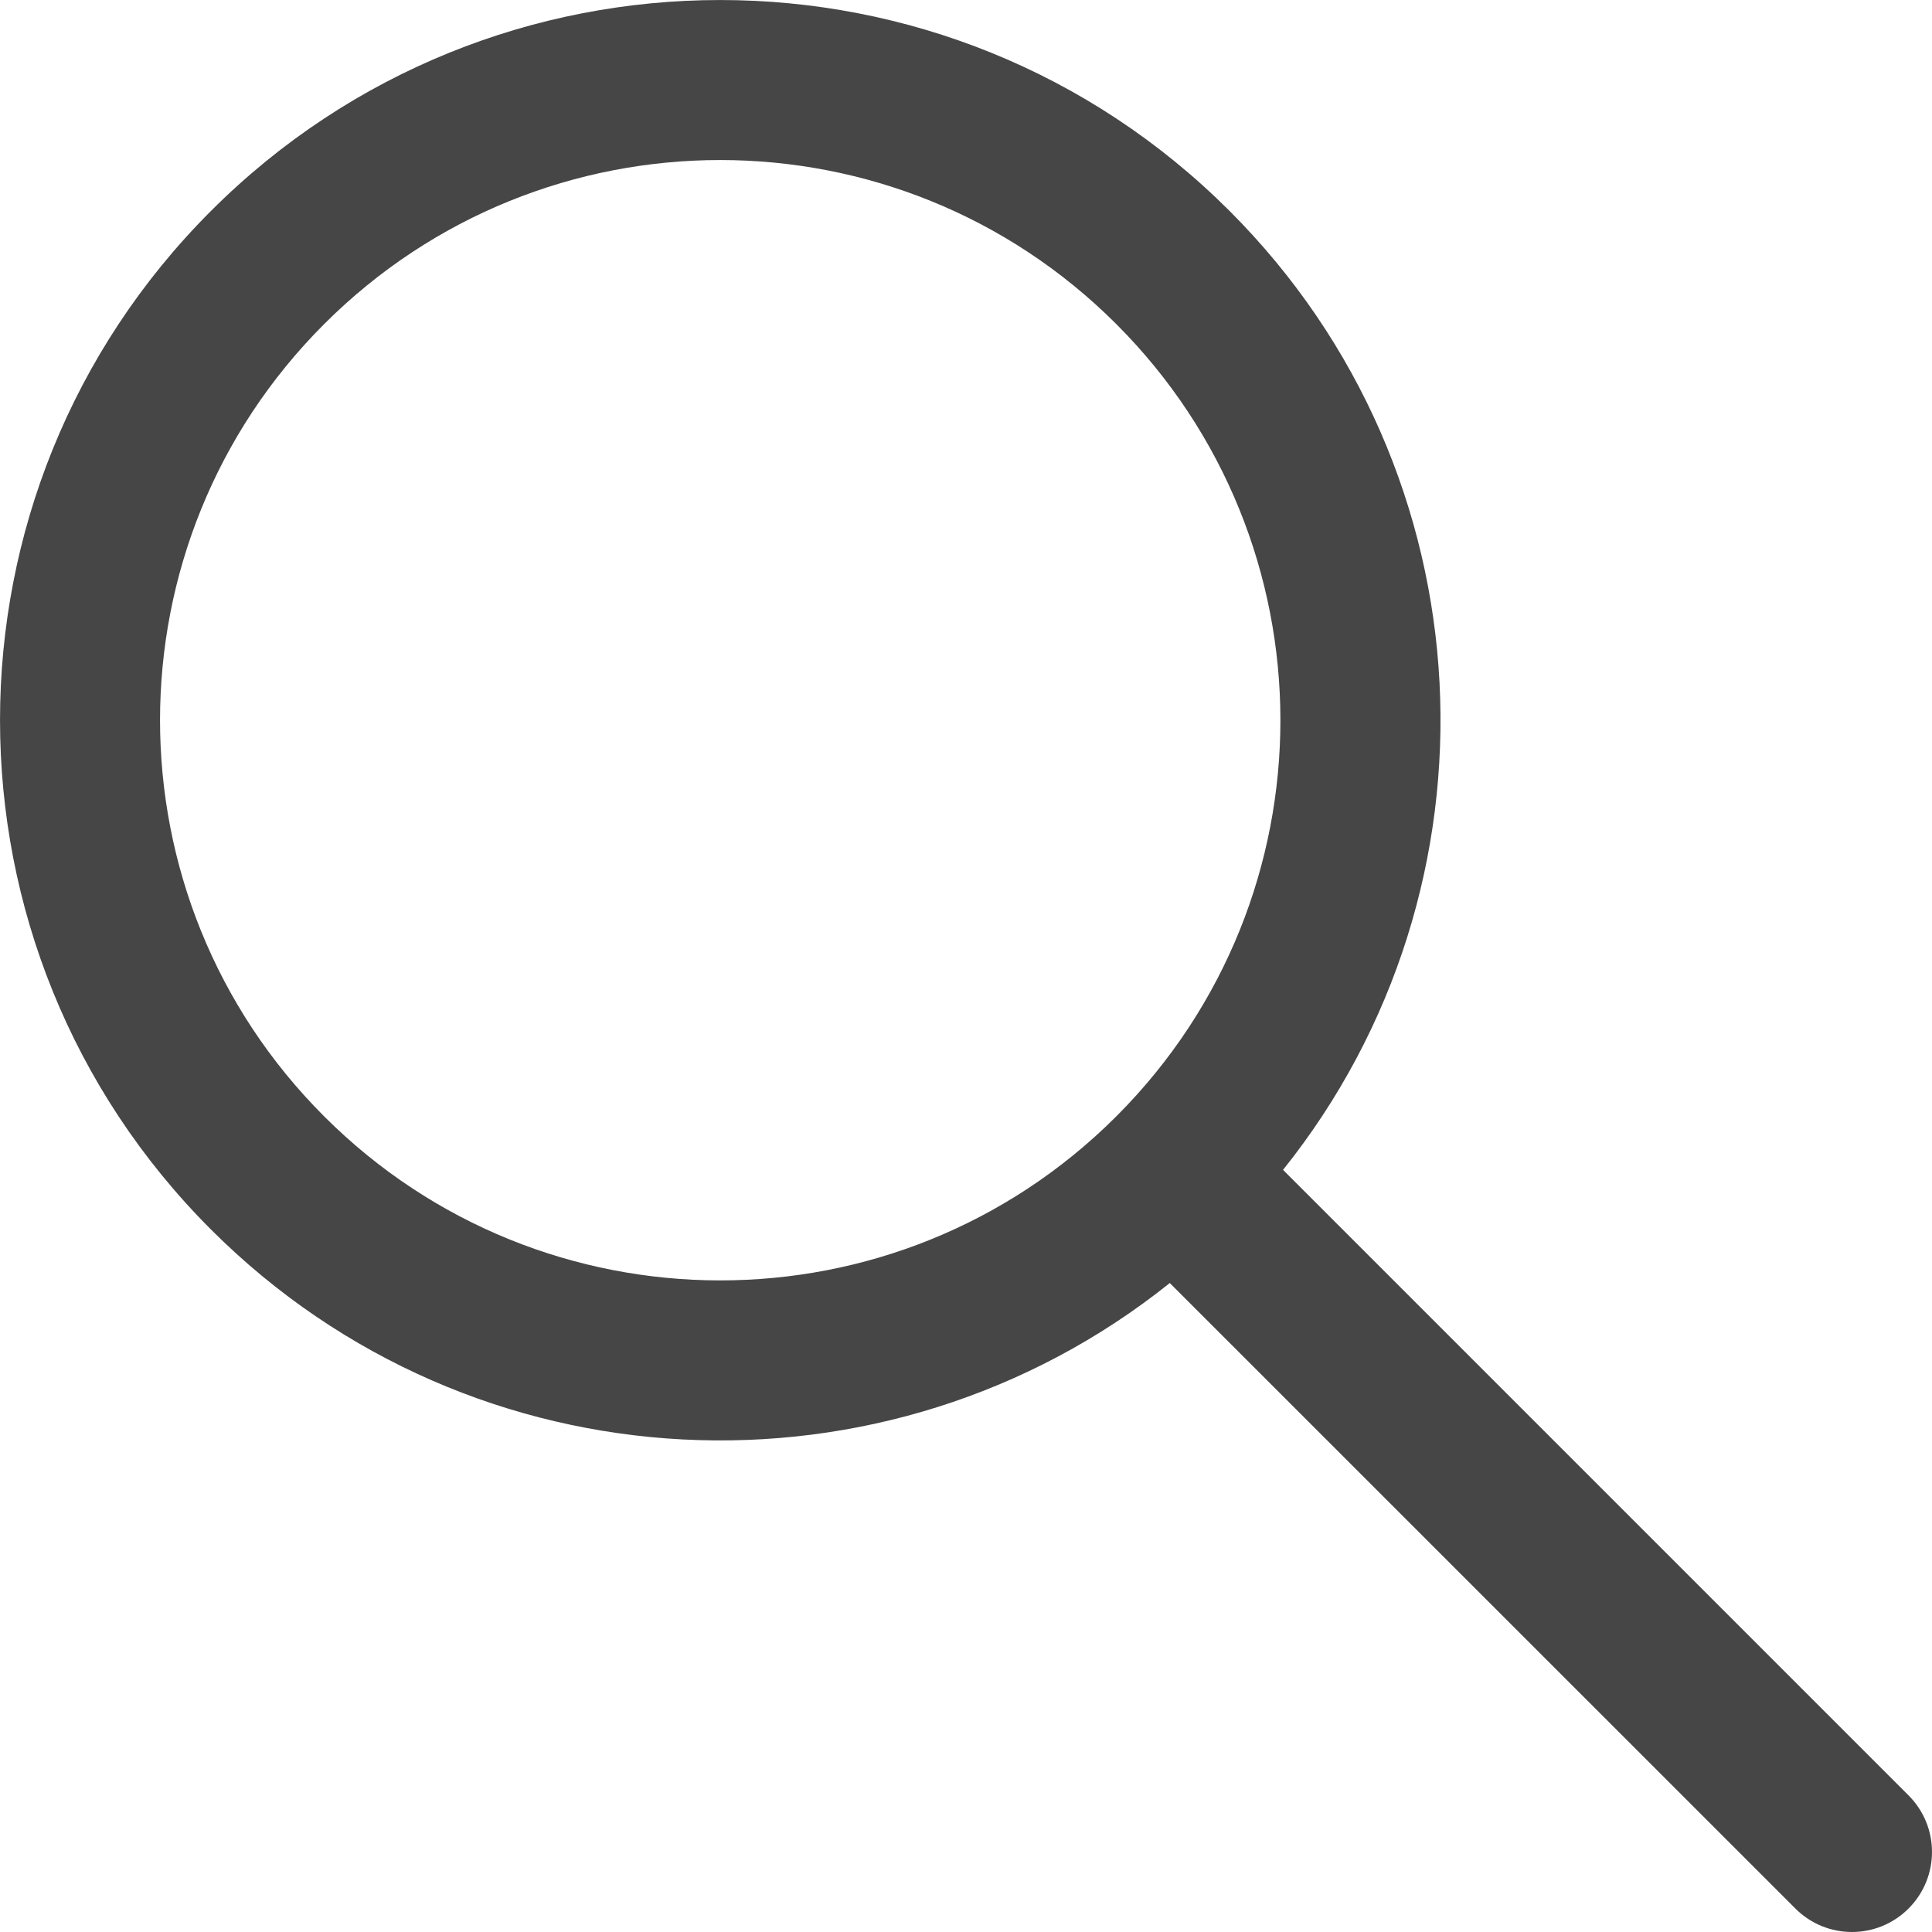
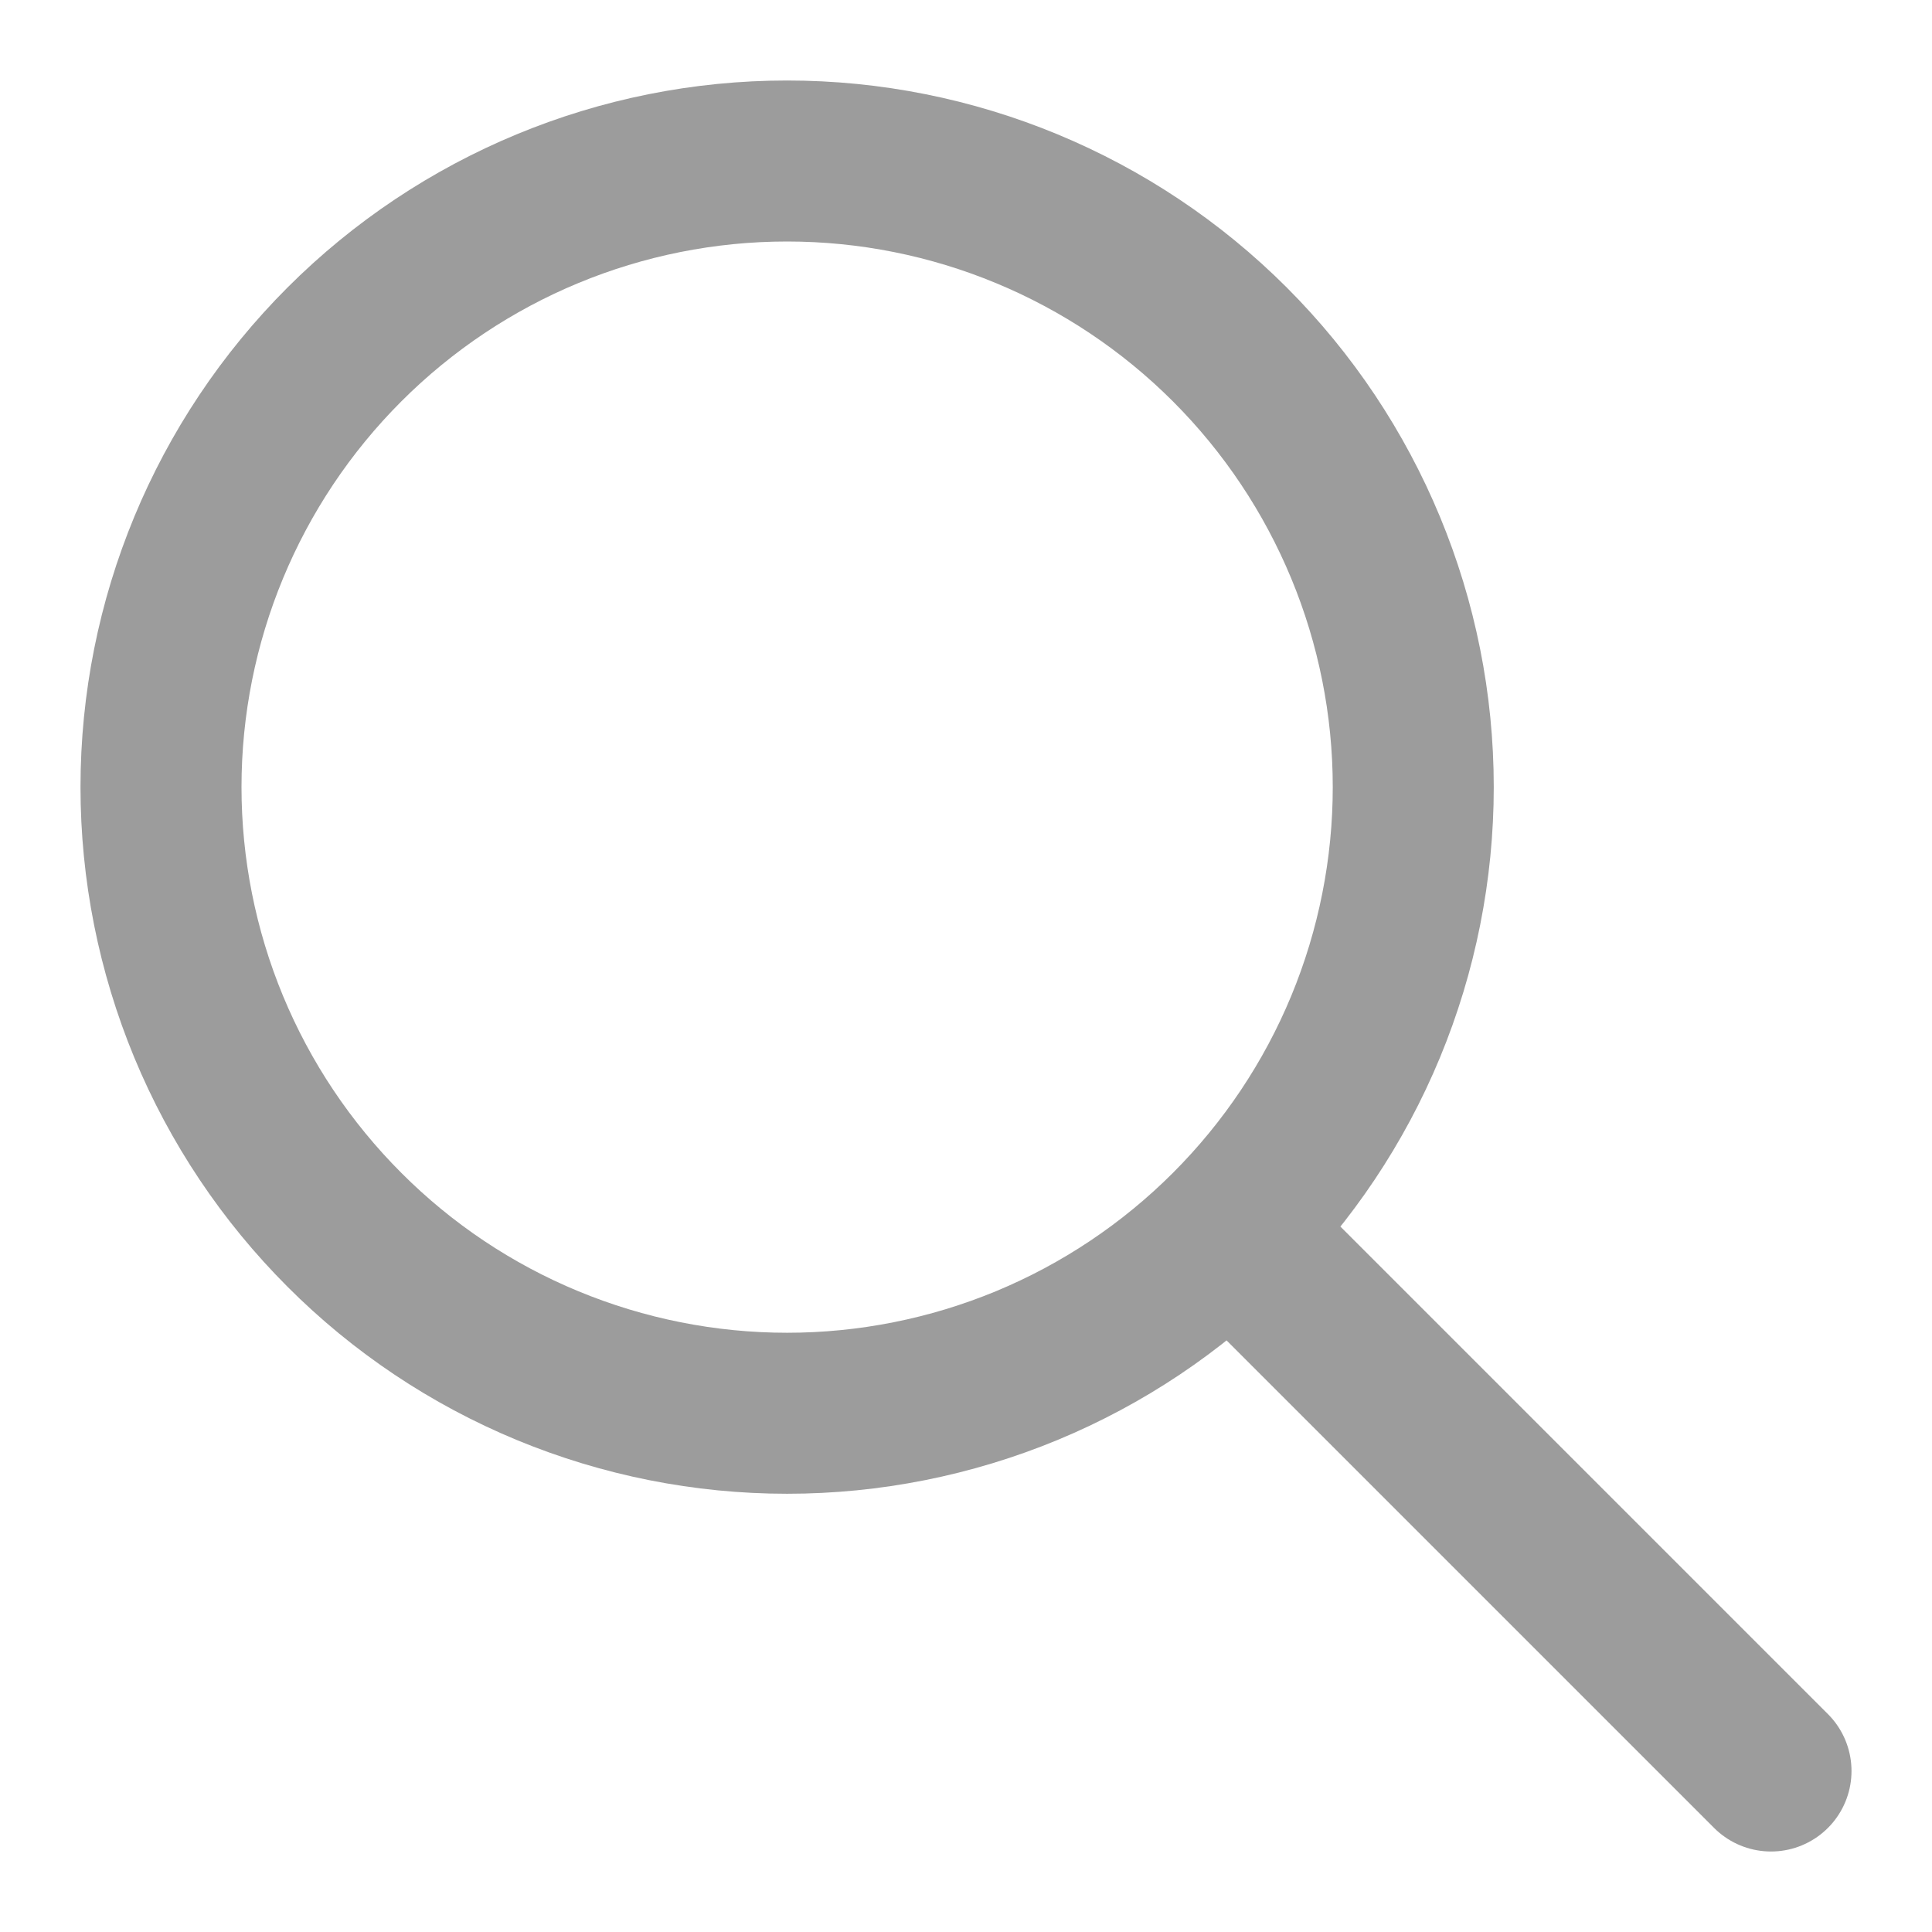
- <svg xmlns="http://www.w3.org/2000/svg" width="21" height="21" viewBox="0 0 21 21" fill="none">
-   <path fill-rule="evenodd" clip-rule="evenodd" d="M12.715 13.946C9.642 16.407 5.142 16.213 2.293 13.364C-0.764 10.307 -0.764 5.35 2.293 2.293C5.35 -0.764 10.307 -0.764 13.365 2.293C16.214 5.142 16.408 9.642 13.946 12.716L20.745 19.515C21.085 19.855 21.085 20.405 20.745 20.745C20.405 21.085 19.855 21.085 19.515 20.745L12.715 13.946ZM12.125 12.143C12.128 12.14 12.131 12.137 12.134 12.134C12.137 12.131 12.14 12.128 12.143 12.125C14.512 9.747 14.509 5.898 12.134 3.523C9.756 1.145 5.901 1.145 3.523 3.523C1.145 5.901 1.145 9.756 3.523 12.134C5.898 14.509 9.746 14.512 12.125 12.143Z" fill="#464646" />
+ <svg xmlns="http://www.w3.org/2000/svg" width="18" height="18" viewBox="0 0 18 18" fill="none">
+   <path d="M16.5 16.5L11.5 11.5M13.167 7.333C13.167 8.099 13.016 8.858 12.723 9.566C12.43 10.273 12 10.916 11.458 11.458C10.916 12 10.273 12.43 9.566 12.723C8.858 13.016 8.099 13.167 7.333 13.167C6.567 13.167 5.809 13.016 5.101 12.723C4.393 12.43 3.75 12 3.209 11.458C2.667 10.916 2.237 10.273 1.944 9.566C1.651 8.858 1.5 8.099 1.5 7.333C1.5 5.786 2.115 4.303 3.209 3.209C4.303 2.115 5.786 1.5 7.333 1.5C8.88 1.5 10.364 2.115 11.458 3.209C12.552 4.303 13.167 5.786 13.167 7.333Z" stroke="#9C9C9C" stroke-width="1.5" stroke-linecap="round" stroke-linejoin="round" />
</svg>
